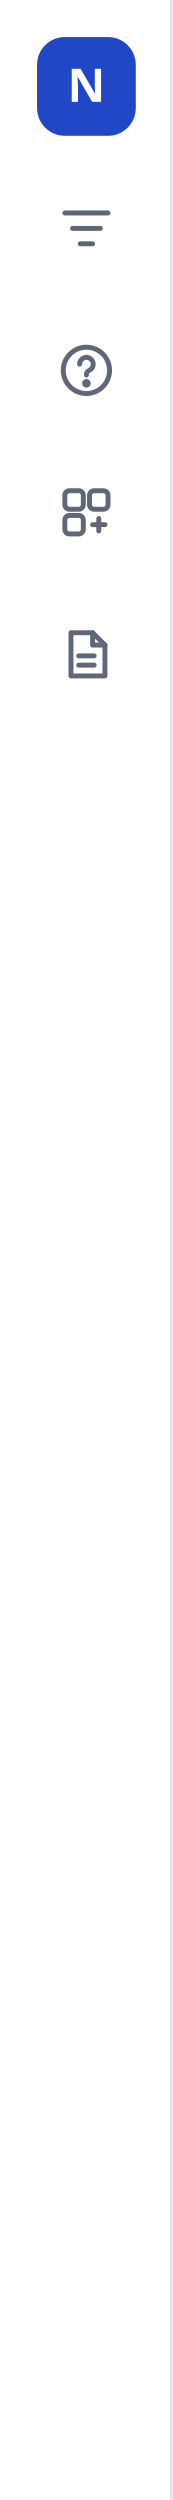
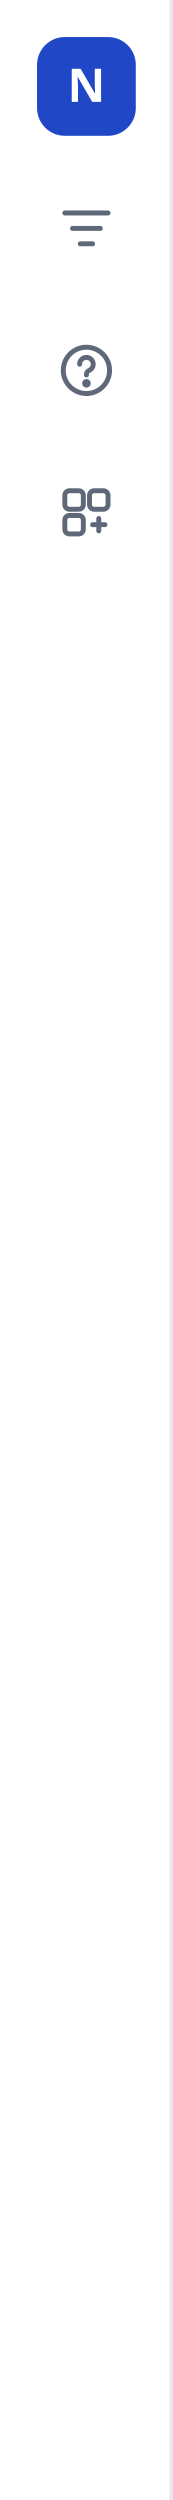
<svg xmlns="http://www.w3.org/2000/svg" width="56" height="810" viewBox="0 0 56 810" font-family="Segoe UI, sans-serif">
  <rect width="56" height="810" fill="#FFFFFF" />
  <line x1="55.5" y1="0" x2="55.5" y2="810" stroke="#E5E7EB" />
  <rect x="12" y="12" width="32" height="32" rx="9" fill="#2048C6" />
  <text x="28" y="33" text-anchor="middle" font-size="15" font-weight="700" fill="#FFFFFF">N</text>
  <g transform="translate(18 64)" fill="none" stroke="#5F6878" stroke-width="1.6" stroke-linecap="round" stroke-linejoin="round" color="#5F6878">
    <path d="M3 5h14M5.5 10h9M8 15h4" />
  </g>
  <g transform="translate(18 110)" fill="none" stroke="#5F6878" stroke-width="1.6" stroke-linecap="round" stroke-linejoin="round" color="#5F6878">
    <circle cx="10" cy="10" r="7.5" />
    <path d="M7.8 8a2.2 2.2 0 1 1 3.1 2c-.7.4-.9.8-.9 1.5" />
    <circle cx="10" cy="14.2" r=".6" fill="currentColor" />
  </g>
  <g transform="translate(18 156)" fill="none" stroke="#5F6878" stroke-width="1.6" stroke-linecap="round" stroke-linejoin="round" color="#5F6878">
    <rect x="3" y="3" width="6" height="6" rx="1.5" />
    <rect x="11" y="3" width="6" height="6" rx="1.5" />
    <rect x="3" y="11" width="6" height="6" rx="1.5" />
    <path d="M14 12v4M12 14h4" />
  </g>
-   <g transform="translate(18 202)" fill="none" stroke="#5F6878" stroke-width="1.6" stroke-linecap="round" stroke-linejoin="round" color="#5F6878">
-     <path d="M5 3h7l4 4v10H5z" />
-     <path d="M12 3v4h4M7.5 10.5h5M7.5 13.5h5" />
-   </g>
</svg>
